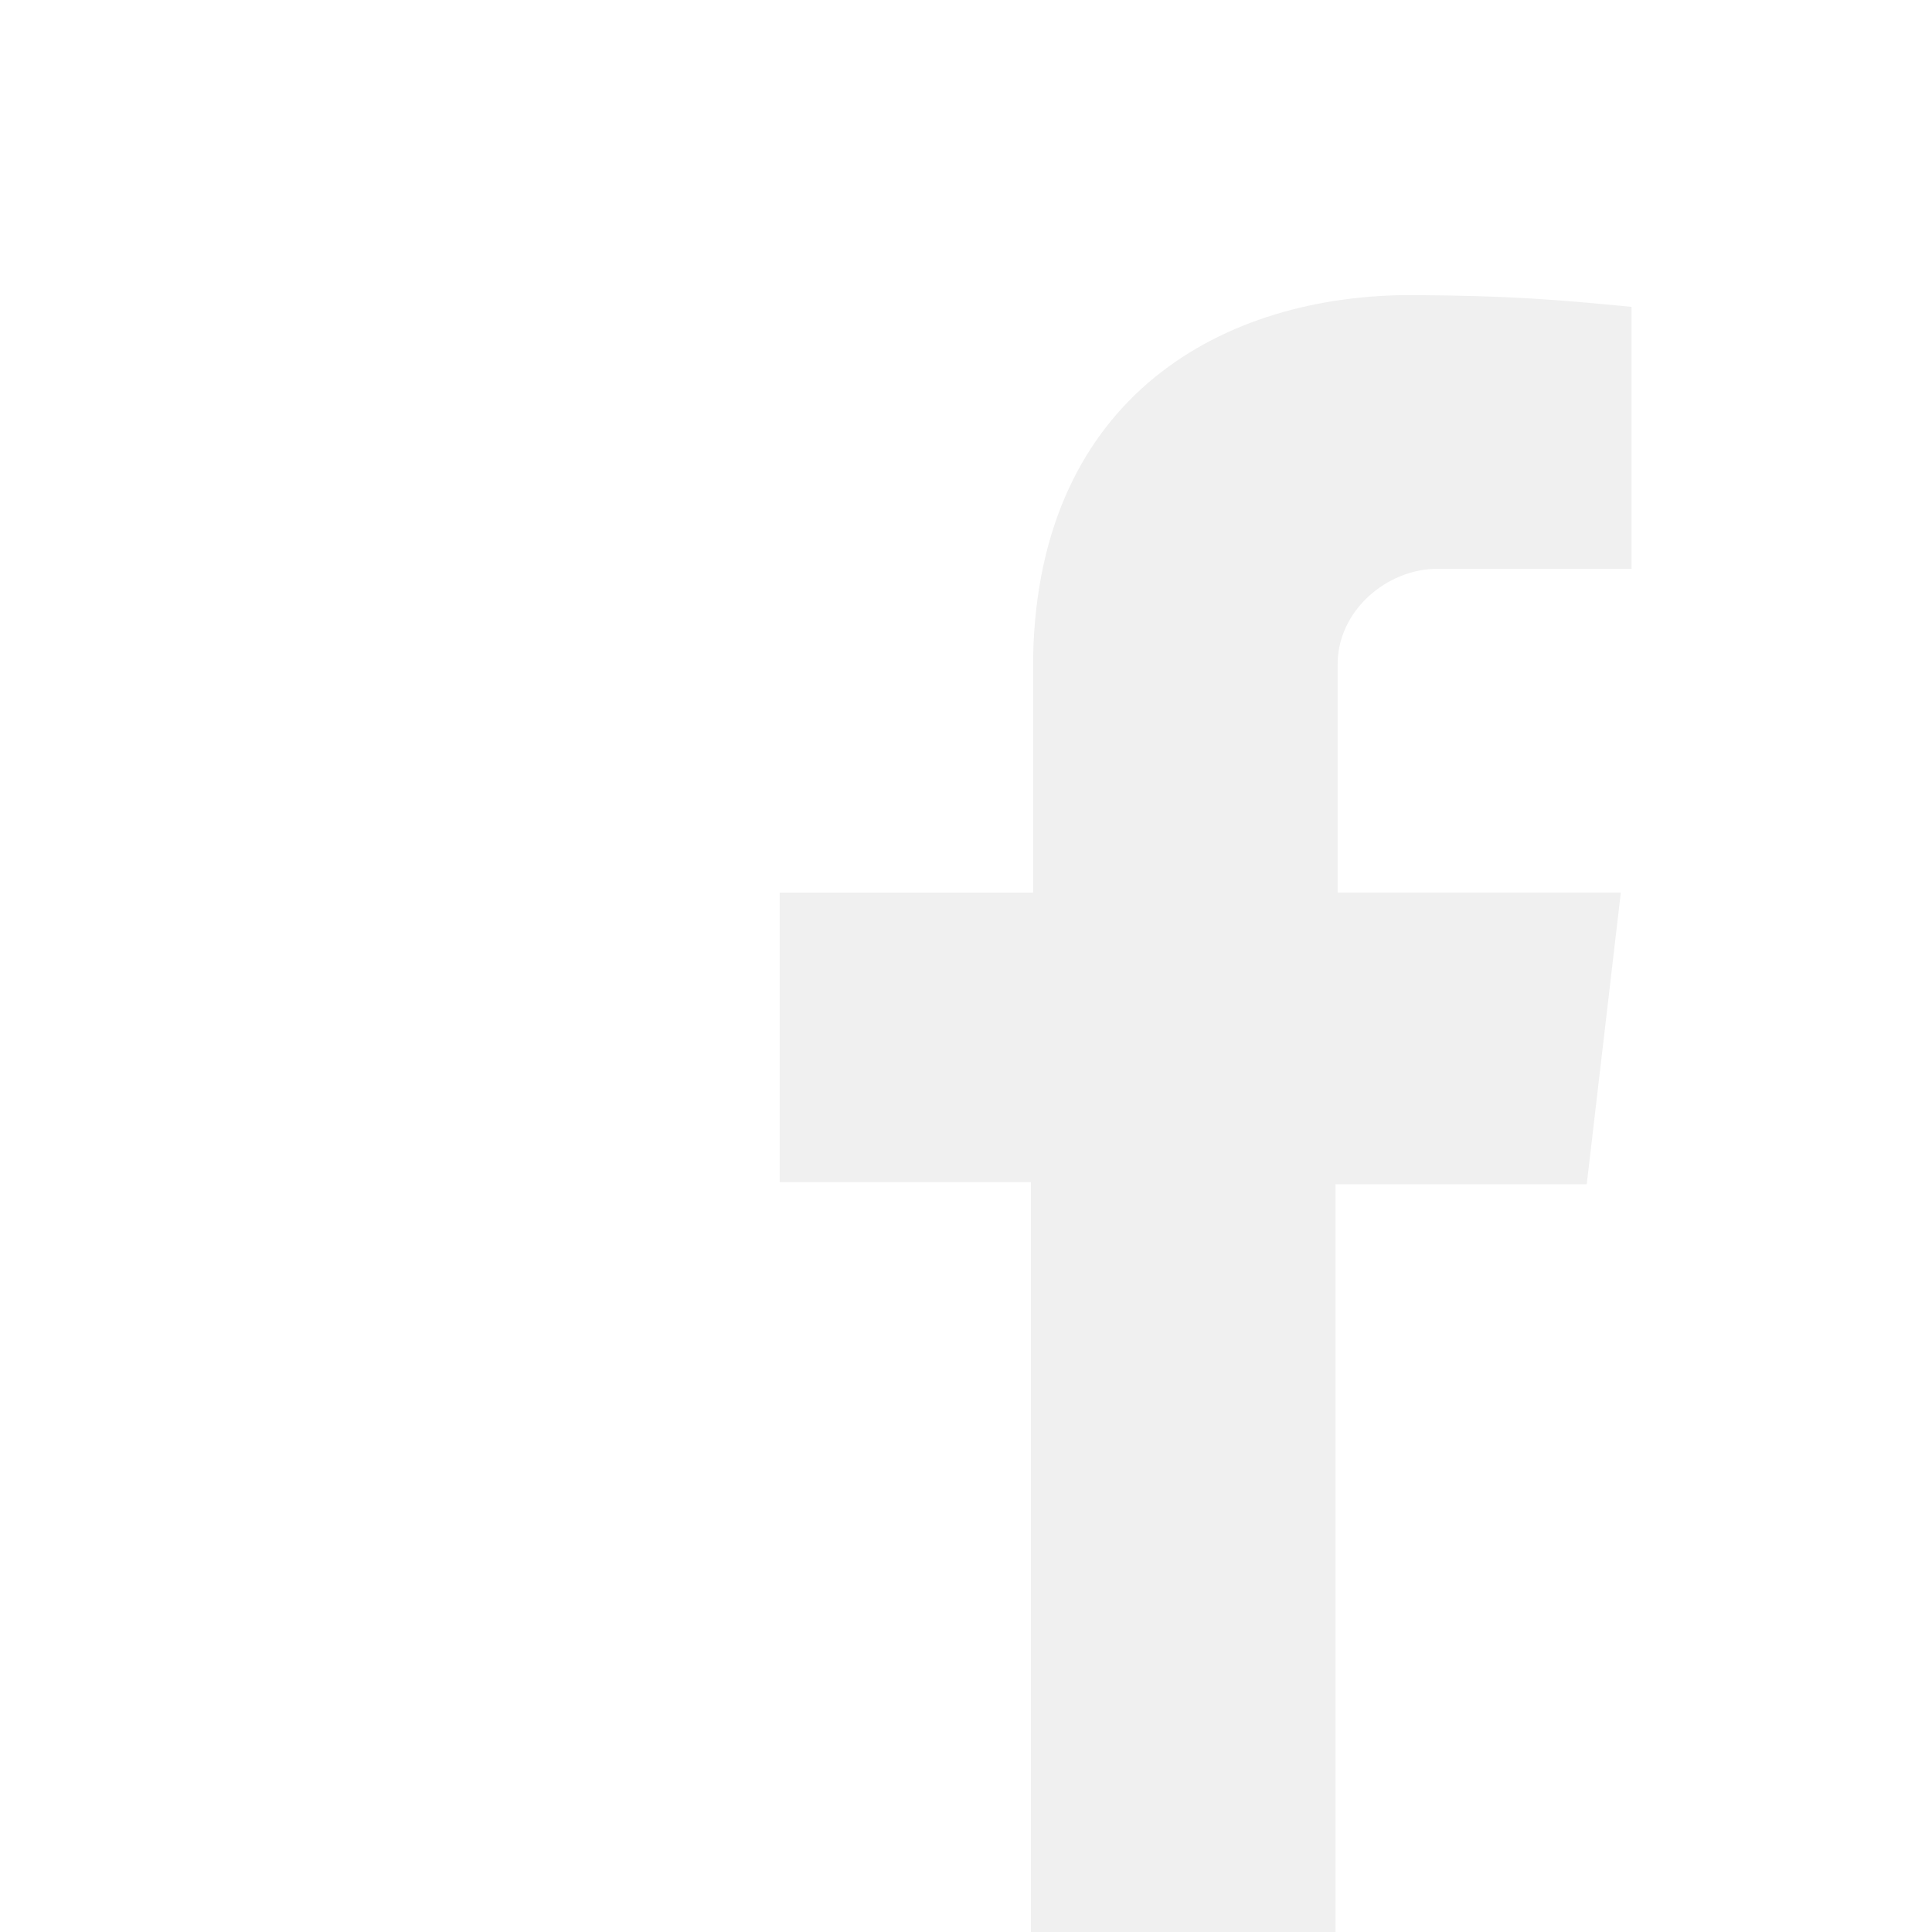
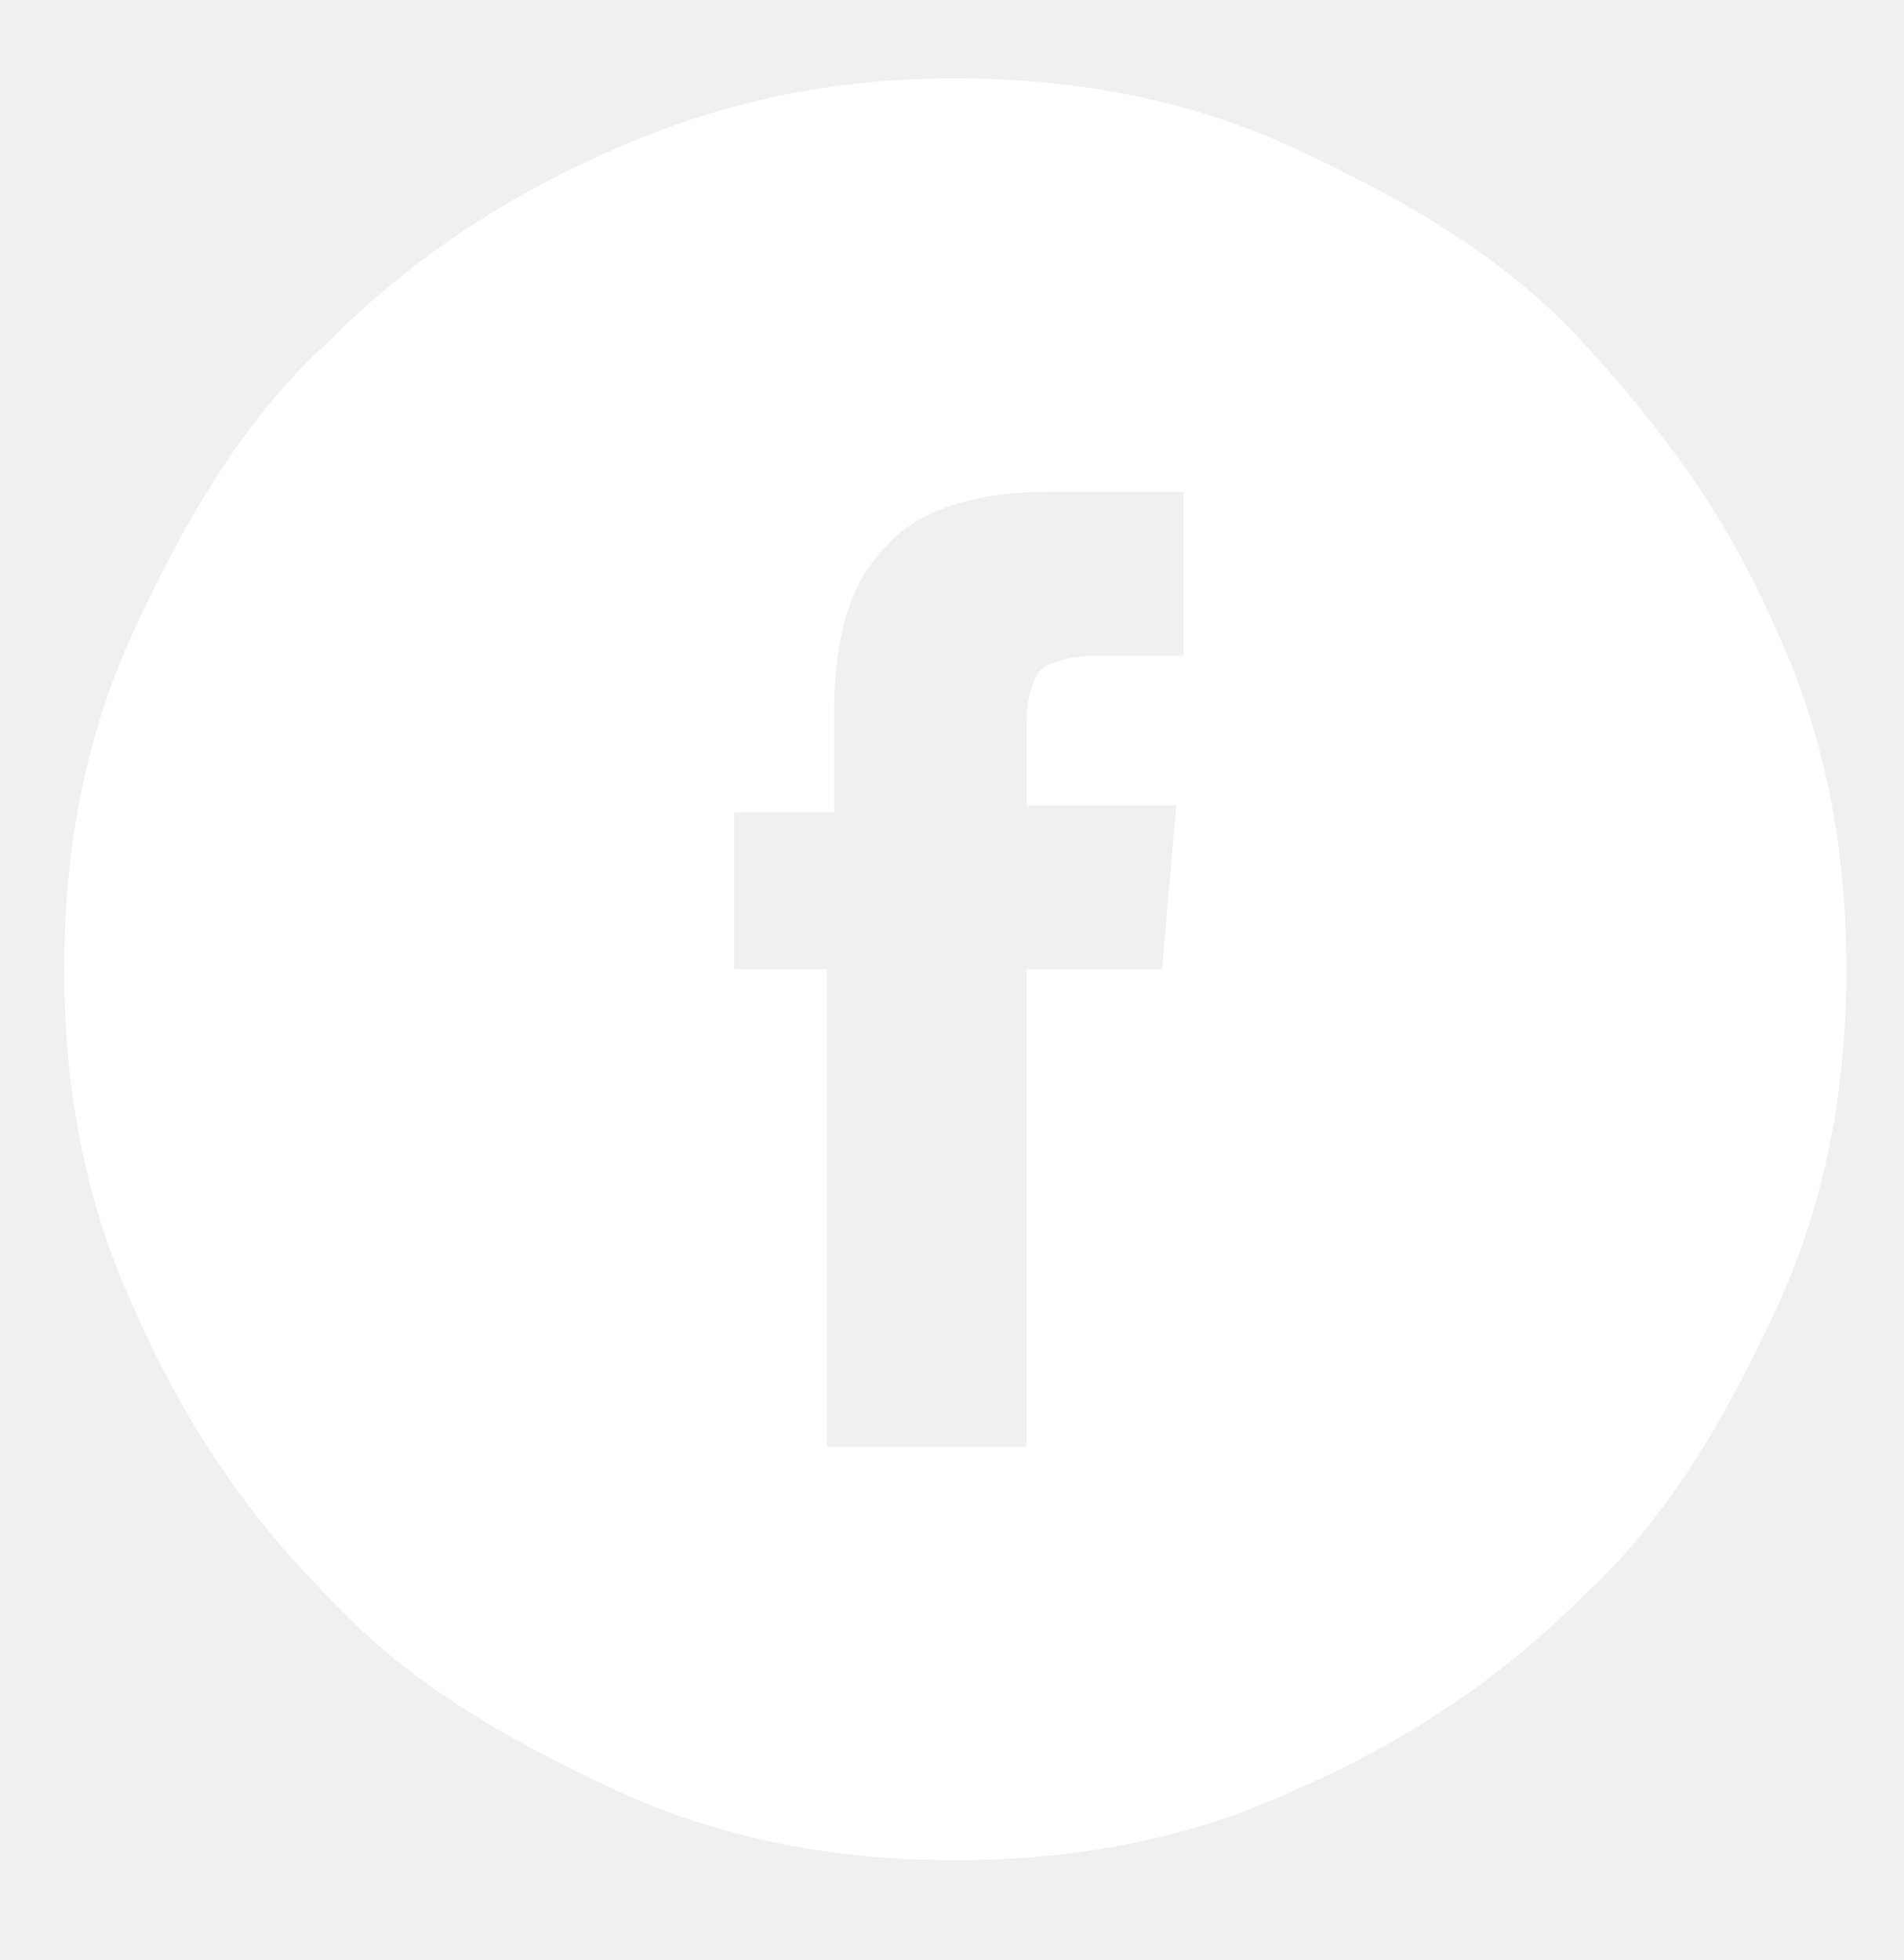
- <svg xmlns="http://www.w3.org/2000/svg" version="1.1" id="Layer_1" x="0px" y="0px" width="25.5px" height="25.5px" viewBox="486.5 486.5 25.5 25.5" enable-background="new 486.5 486.5 25.5 25.5" xml:space="preserve">
-   <g id="Vrstva_x0020_1">
-     <path fill="#FFFFFF" d="M500.136,495.16c0.074-3.438,2.522-4.78,5.024-4.765c1.262,0.008,1.862,0.057,2.874,0.155v3.457h-2.559   c-0.672,0-1.323,0.555-1.32,1.265v3.008h3.738l-0.45,3.851h-3.316V512H512v-25.5h-25.5V512h13.607v-9.897h-3.316v-3.822h3.345   V495.16L500.136,495.16z" />
+ <svg xmlns="http://www.w3.org/2000/svg" version="1.1" x="0px" y="0px" width="26.7px" height="27.5px" viewBox="162.1 -73.4 26.7 27.5" enable-background="new 162.1 -73.4 26.7 27.5" xml:space="preserve">
+   <g id="Layer_2">
+ </g>
+   <g id="Layer_1">
+     <path fill="#FFFFFF" d="M163-59.8c0-1.7,0.3-3.3,1-4.8c0.7-1.5,1.5-2.9,2.7-4c1.1-1.1,2.4-2,4-2.7s3.1-1,4.8-1c1.7,0,3.3,0.3,4.8,1   s2.9,1.5,4,2.7s2,2.4,2.7,4c0.7,1.5,1,3.1,1,4.8s-0.3,3.3-1,4.8c-0.7,1.5-1.5,2.9-2.7,4c-1.1,1.1-2.4,2-4,2.7c-1.5,0.7-3.1,1-4.8,1   s-3.3-0.3-4.8-1c-1.5-0.7-2.9-1.5-4-2.7c-1.1-1.1-2-2.4-2.7-4C163.3-56.5,163-58.1,163-59.8L163-59.8z M172.3-59.8h1.4v6.7h2.8   v-6.7h1.9l0.2-2.3h-2.1v-1.2c0-0.3,0.1-0.6,0.2-0.7c0.1-0.1,0.4-0.2,0.8-0.2h1.2v-2.3h-1.9c-1.1,0-1.9,0.3-2.3,0.8   c-0.5,0.5-0.7,1.3-0.7,2.3v1.4h-1.4V-59.8L172.3-59.8z" />
  </g>
</svg>
